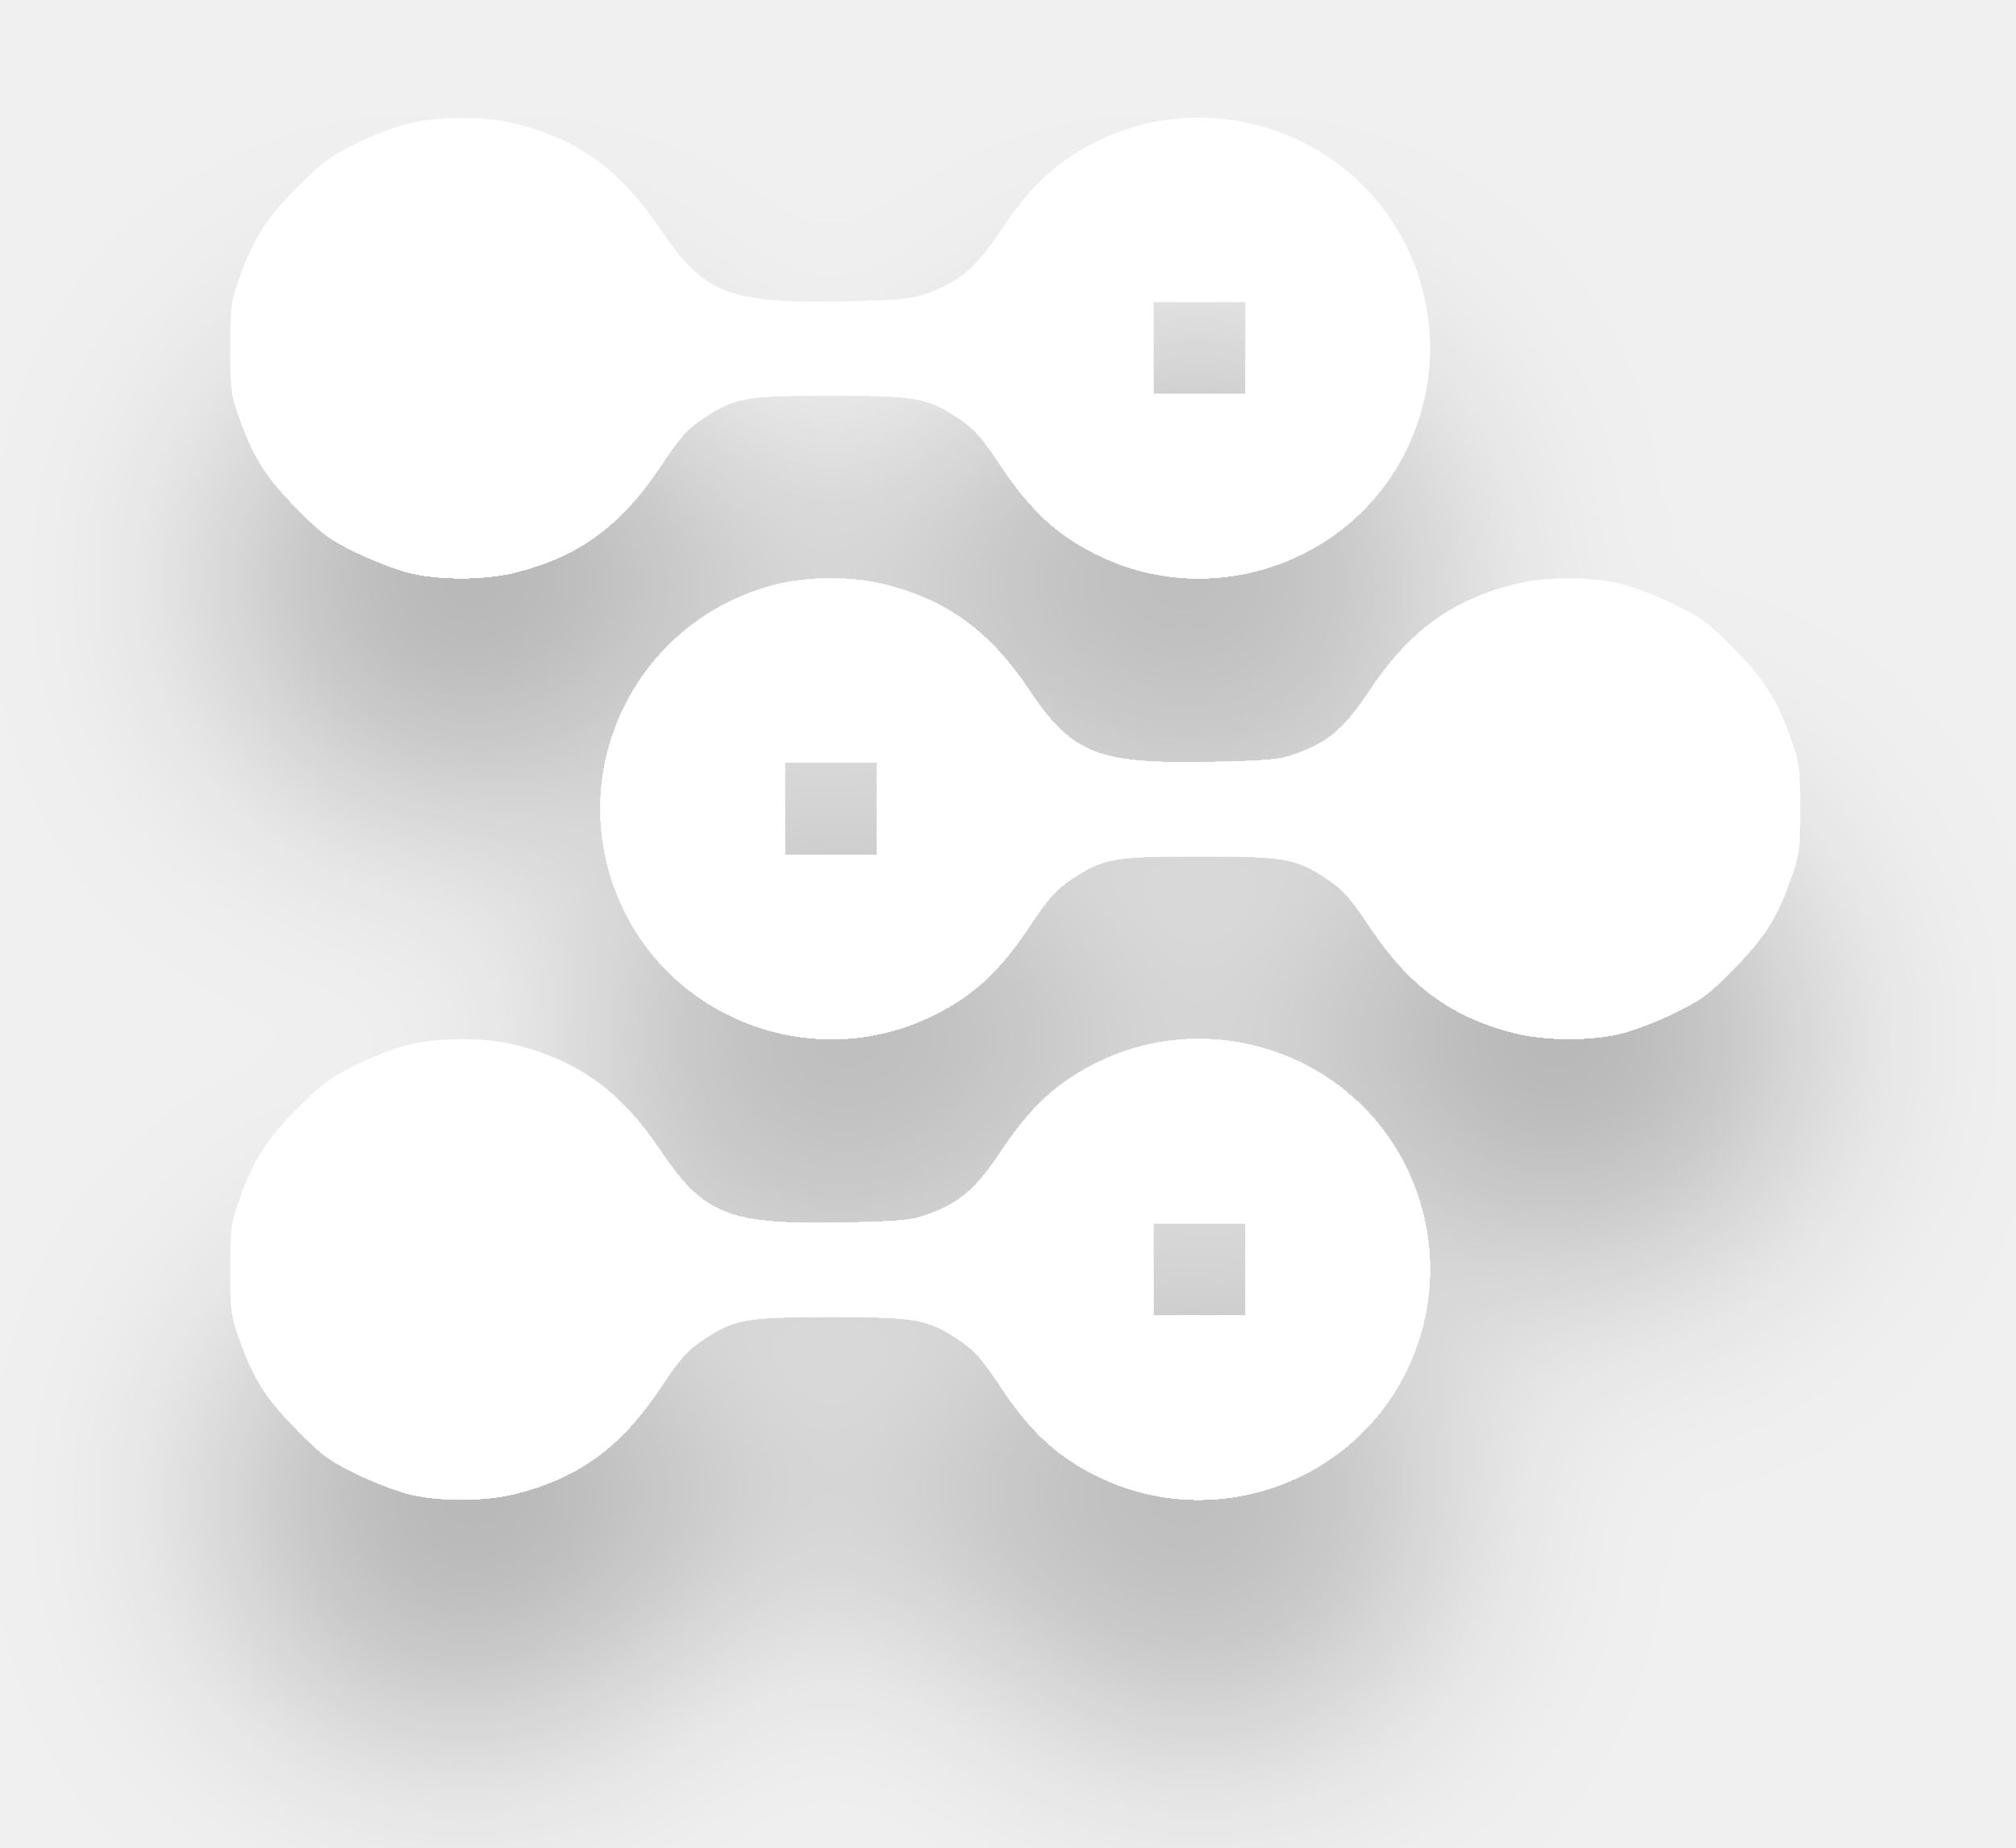
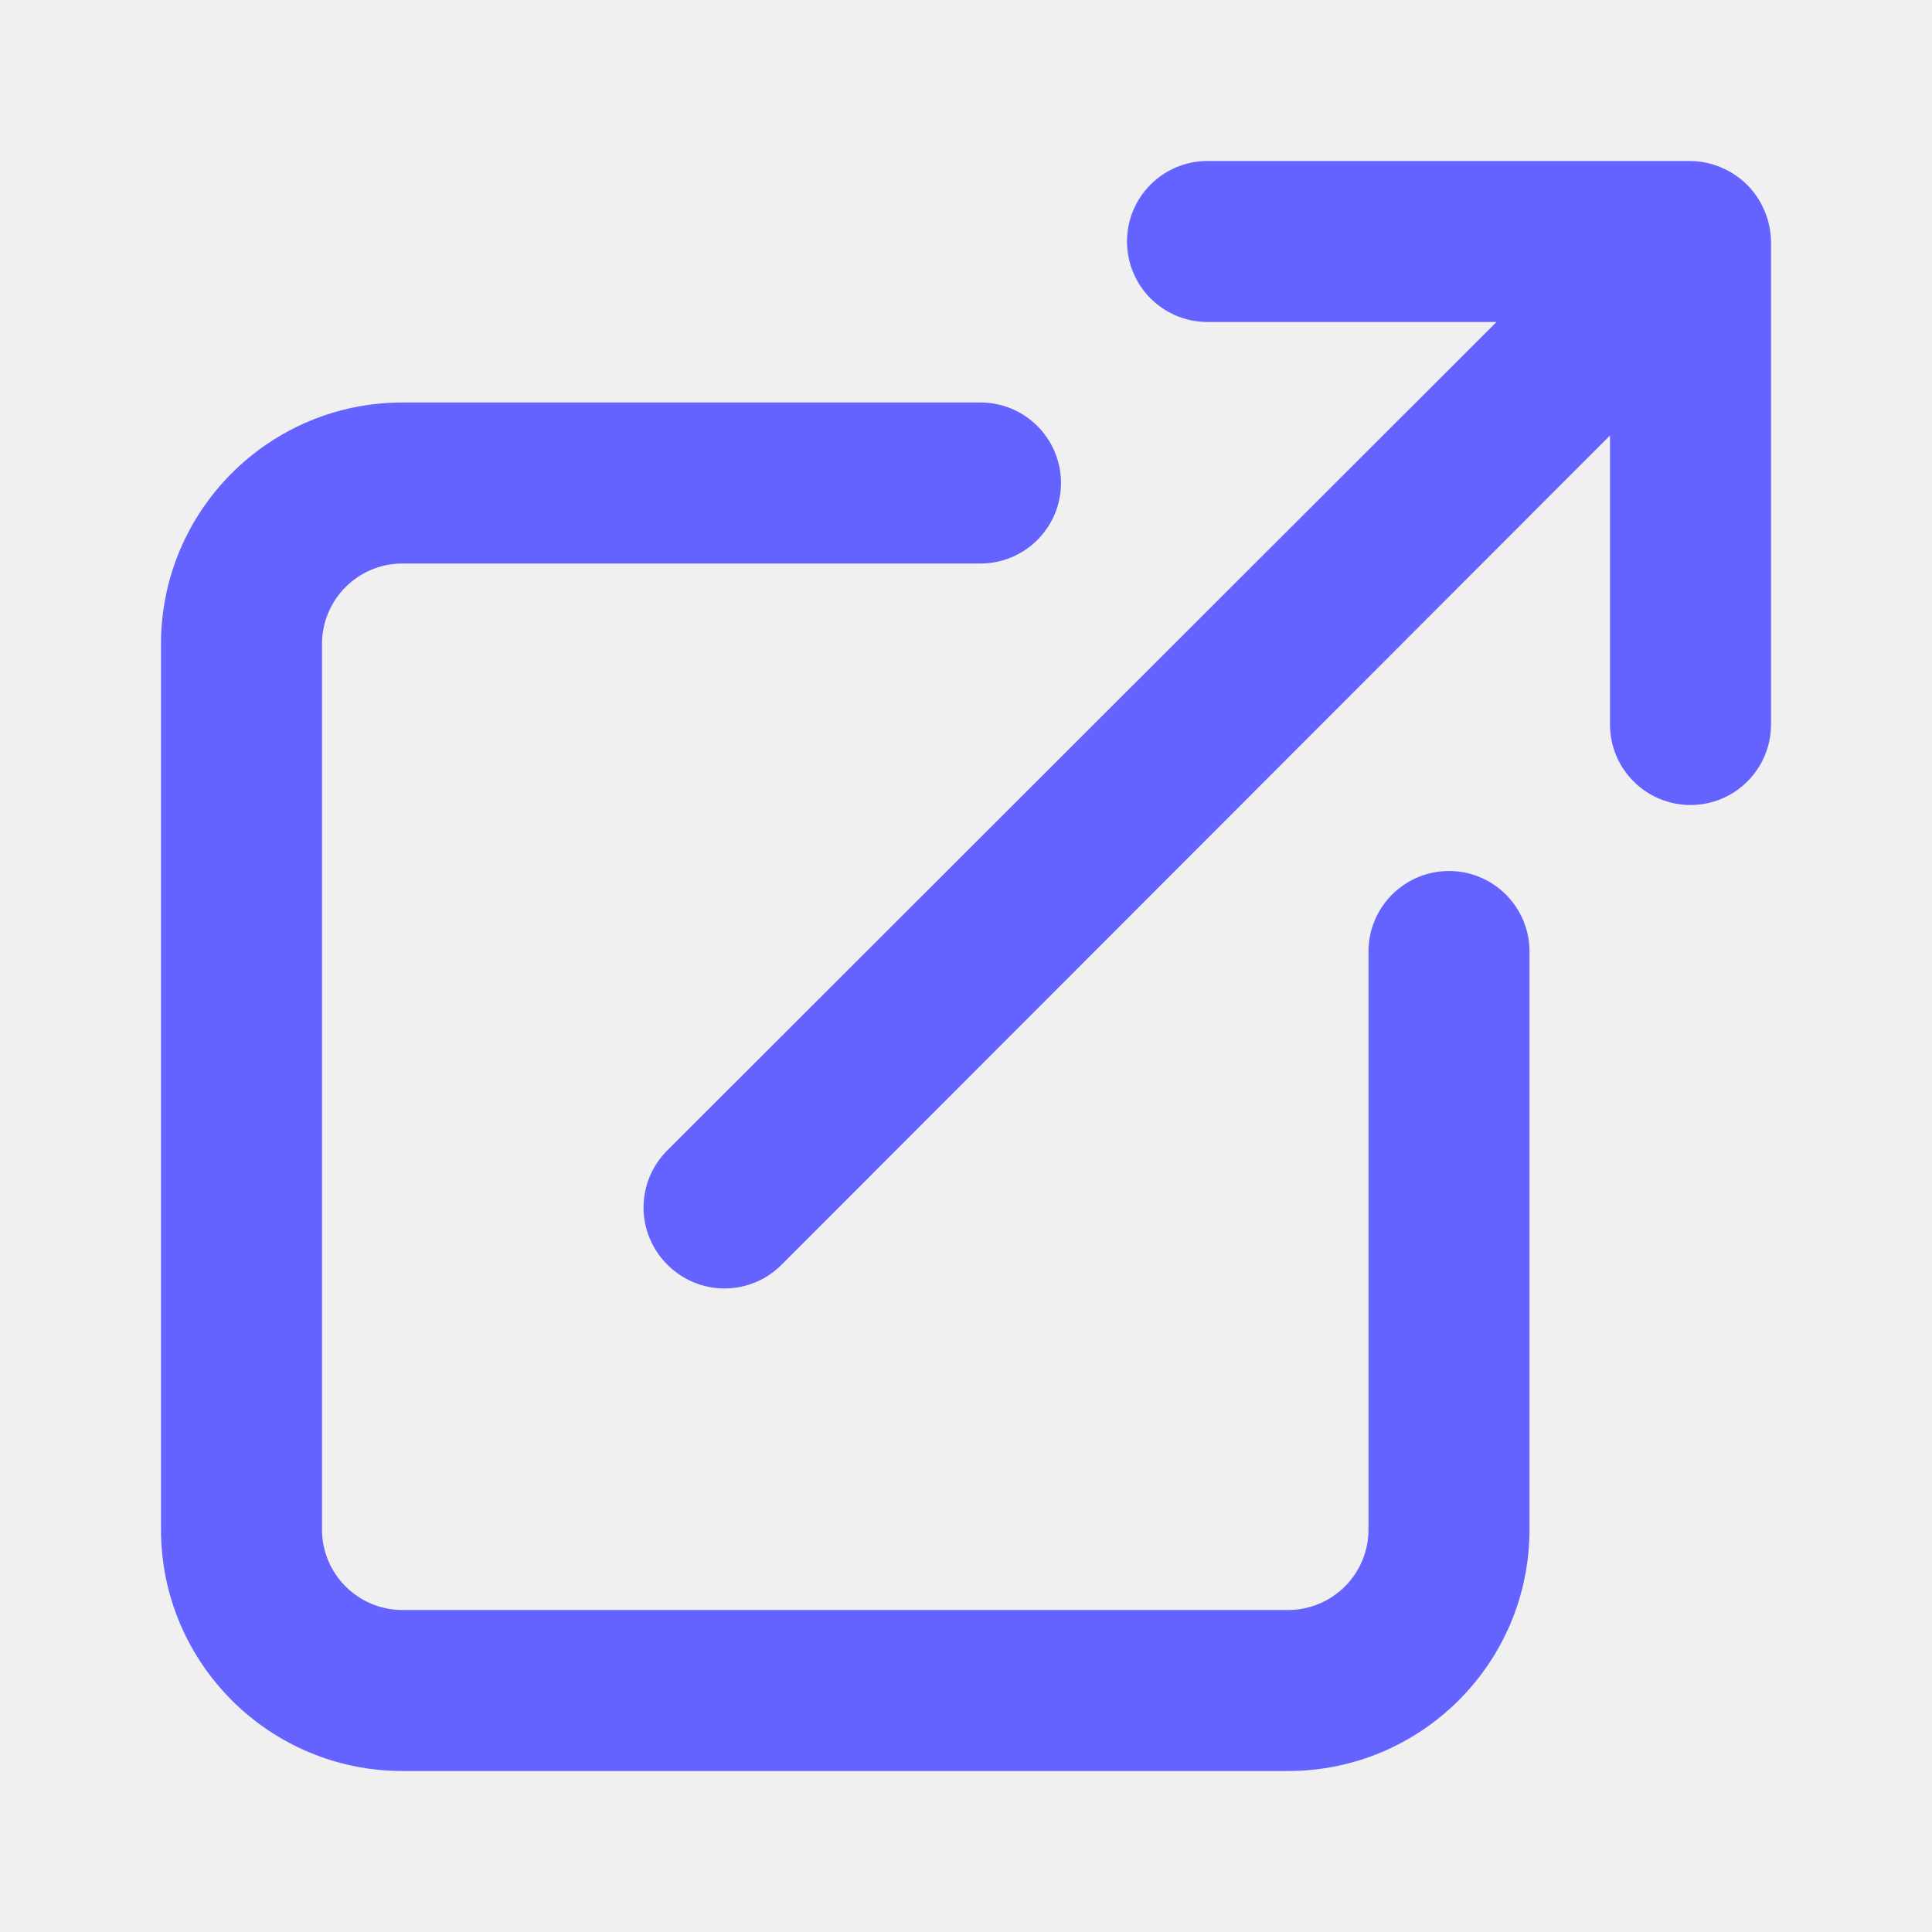
- <svg xmlns="http://www.w3.org/2000/svg" width="36" height="33" viewBox="0 0 35 29" fill="none">
-   <g filter="url(#filter0_d_321_13227)">
-     <path fill-rule="evenodd" clip-rule="evenodd" d="M7.074 0.606C6.858 0.659 6.451 0.816 6.169 0.956C5.737 1.171 5.582 1.286 5.175 1.696C4.628 2.246 4.407 2.591 4.167 3.261C4.009 3.703 4 3.77 4 4.501C4 5.232 4.009 5.3 4.167 5.741C4.406 6.41 4.627 6.754 5.175 7.307C5.601 7.738 5.722 7.826 6.215 8.063C6.522 8.211 6.945 8.37 7.157 8.416C7.697 8.535 8.446 8.525 8.964 8.393C10.057 8.113 10.785 7.578 11.468 6.552C11.803 6.05 11.928 5.908 12.196 5.729C12.746 5.361 12.934 5.328 14.425 5.328C15.916 5.328 16.104 5.361 16.655 5.729C16.922 5.908 17.048 6.05 17.382 6.552C17.915 7.351 18.395 7.784 19.132 8.129C21.107 9.053 23.493 8.199 24.431 6.234C24.957 5.131 24.957 3.871 24.431 2.768C23.493 0.803 21.107 -0.051 19.132 0.873C18.396 1.217 17.915 1.651 17.385 2.446C16.94 3.114 16.675 3.342 16.105 3.55C15.824 3.652 15.647 3.669 14.654 3.69C12.648 3.731 12.22 3.563 11.464 2.439C10.78 1.421 10.05 0.887 8.964 0.609C8.425 0.472 7.626 0.47 7.074 0.606ZM21.624 4.501V5.301H20.824H20.024V4.501V3.701H20.824H21.624V4.501ZM13.465 8.61C10.993 9.248 9.726 11.942 10.819 14.233C11.757 16.198 14.143 17.052 16.117 16.128C16.855 15.783 17.335 15.35 17.867 14.551C18.202 14.049 18.327 13.907 18.595 13.728C19.146 13.36 19.333 13.327 20.824 13.327C22.316 13.327 22.503 13.36 23.054 13.728C23.322 13.907 23.447 14.049 23.782 14.551C24.465 15.577 25.193 16.112 26.285 16.392C26.803 16.524 27.552 16.534 28.093 16.415C28.304 16.369 28.728 16.21 29.035 16.062C29.528 15.825 29.648 15.737 30.074 15.306C30.622 14.753 30.843 14.409 31.082 13.74C31.24 13.299 31.25 13.231 31.25 12.5C31.25 11.769 31.24 11.701 31.082 11.26C30.843 10.589 30.621 10.245 30.072 9.692C29.644 9.262 29.521 9.172 29.032 8.936C28.726 8.789 28.304 8.631 28.093 8.585C27.552 8.466 26.803 8.476 26.285 8.608C25.194 8.887 24.465 9.423 23.784 10.445C23.339 11.113 23.075 11.341 22.504 11.549C22.223 11.651 22.046 11.668 21.053 11.689C19.047 11.73 18.619 11.562 17.863 10.438C17.18 9.42 16.45 8.886 15.363 8.608C14.808 8.466 14.018 8.467 13.465 8.61ZM15.225 12.5V13.3H14.425H13.625V12.5V11.7H14.425H15.225V12.5ZM7.074 16.604C6.858 16.657 6.451 16.814 6.169 16.954C5.737 17.169 5.582 17.284 5.175 17.694C4.628 18.244 4.407 18.589 4.167 19.259C4.009 19.701 4 19.768 4 20.499C4 21.23 4.009 21.297 4.167 21.739C4.406 22.408 4.627 22.752 5.175 23.305C5.601 23.736 5.722 23.823 6.215 24.061C6.522 24.209 6.945 24.368 7.157 24.414C7.697 24.533 8.446 24.523 8.964 24.391C10.057 24.111 10.785 23.576 11.468 22.55C11.803 22.048 11.928 21.906 12.196 21.727C12.746 21.359 12.934 21.326 14.425 21.326C15.916 21.326 16.104 21.359 16.655 21.727C16.922 21.906 17.048 22.048 17.382 22.55C17.915 23.349 18.395 23.782 19.132 24.127C21.107 25.051 23.493 24.198 24.431 22.232C24.957 21.129 24.957 19.869 24.431 18.766C23.493 16.8 21.107 15.947 19.132 16.871C18.396 17.215 17.915 17.649 17.385 18.444C16.94 19.112 16.675 19.34 16.105 19.548C15.824 19.65 15.647 19.667 14.654 19.688C12.648 19.729 12.22 19.561 11.464 18.437C10.78 17.419 10.05 16.885 8.964 16.607C8.425 16.47 7.626 16.468 7.074 16.604ZM21.624 20.499V21.299H20.824H20.024V20.499V19.699H20.824H21.624V20.499Z" fill="white" />
-   </g>
-   <defs>
-     <filter id="filter0_d_321_13227" x="0" y="0.5" width="35.25" height="32" filterUnits="userSpaceOnUse" color-interpolation-filters="sRGB">
-       <feFlood flood-opacity="0" result="BackgroundImageFix" />
-       <feColorMatrix in="SourceAlpha" type="matrix" values="0 0 0 0 0 0 0 0 0 0 0 0 0 0 0 0 0 0 127 0" result="hardAlpha" />
-       <feOffset dy="4" />
-       <feGaussianBlur stdDeviation="2" />
-       <feComposite in2="hardAlpha" operator="out" />
-       <feColorMatrix type="matrix" values="0 0 0 0 0 0 0 0 0 0 0 0 0 0 0 0 0 0 0.25 0" />
-       <feBlend mode="normal" in2="BackgroundImageFix" result="effect1_dropShadow_321_13227" />
-       <feBlend mode="normal" in="SourceGraphic" in2="effect1_dropShadow_321_13227" result="shape" />
-     </filter>
-   </defs>
+ <svg xmlns="http://www.w3.org/2000/svg" viewBox="0 0 24 24">
+   <path d="M18,10.82a1,1,0,0,0-1,1V19a1,1,0,0,1-1,1H5a1,1,0,0,1-1-1V8A1,1,0,0,1,5,7h7.18a1,1,0,0,0,0-2H5A3,3,0,0,0,2,8V19a3,3,0,0,0,3,3H16a3,3,0,0,0,3-3V11.82A1,1,0,0,0,18,10.82Zm3.92-8.2a1,1,0,0,0-.54-.54A1,1,0,0,0,21,2H15a1,1,0,0,0,0,2h3.59L8.29,14.29a1,1,0,0,0,0,1.42,1,1,0,0,0,1.42,0L20,5.41V9a1,1,0,0,0,2,0V3A1,1,0,0,0,21.92,2.62Z" fill="#6563ff" />
</svg>
